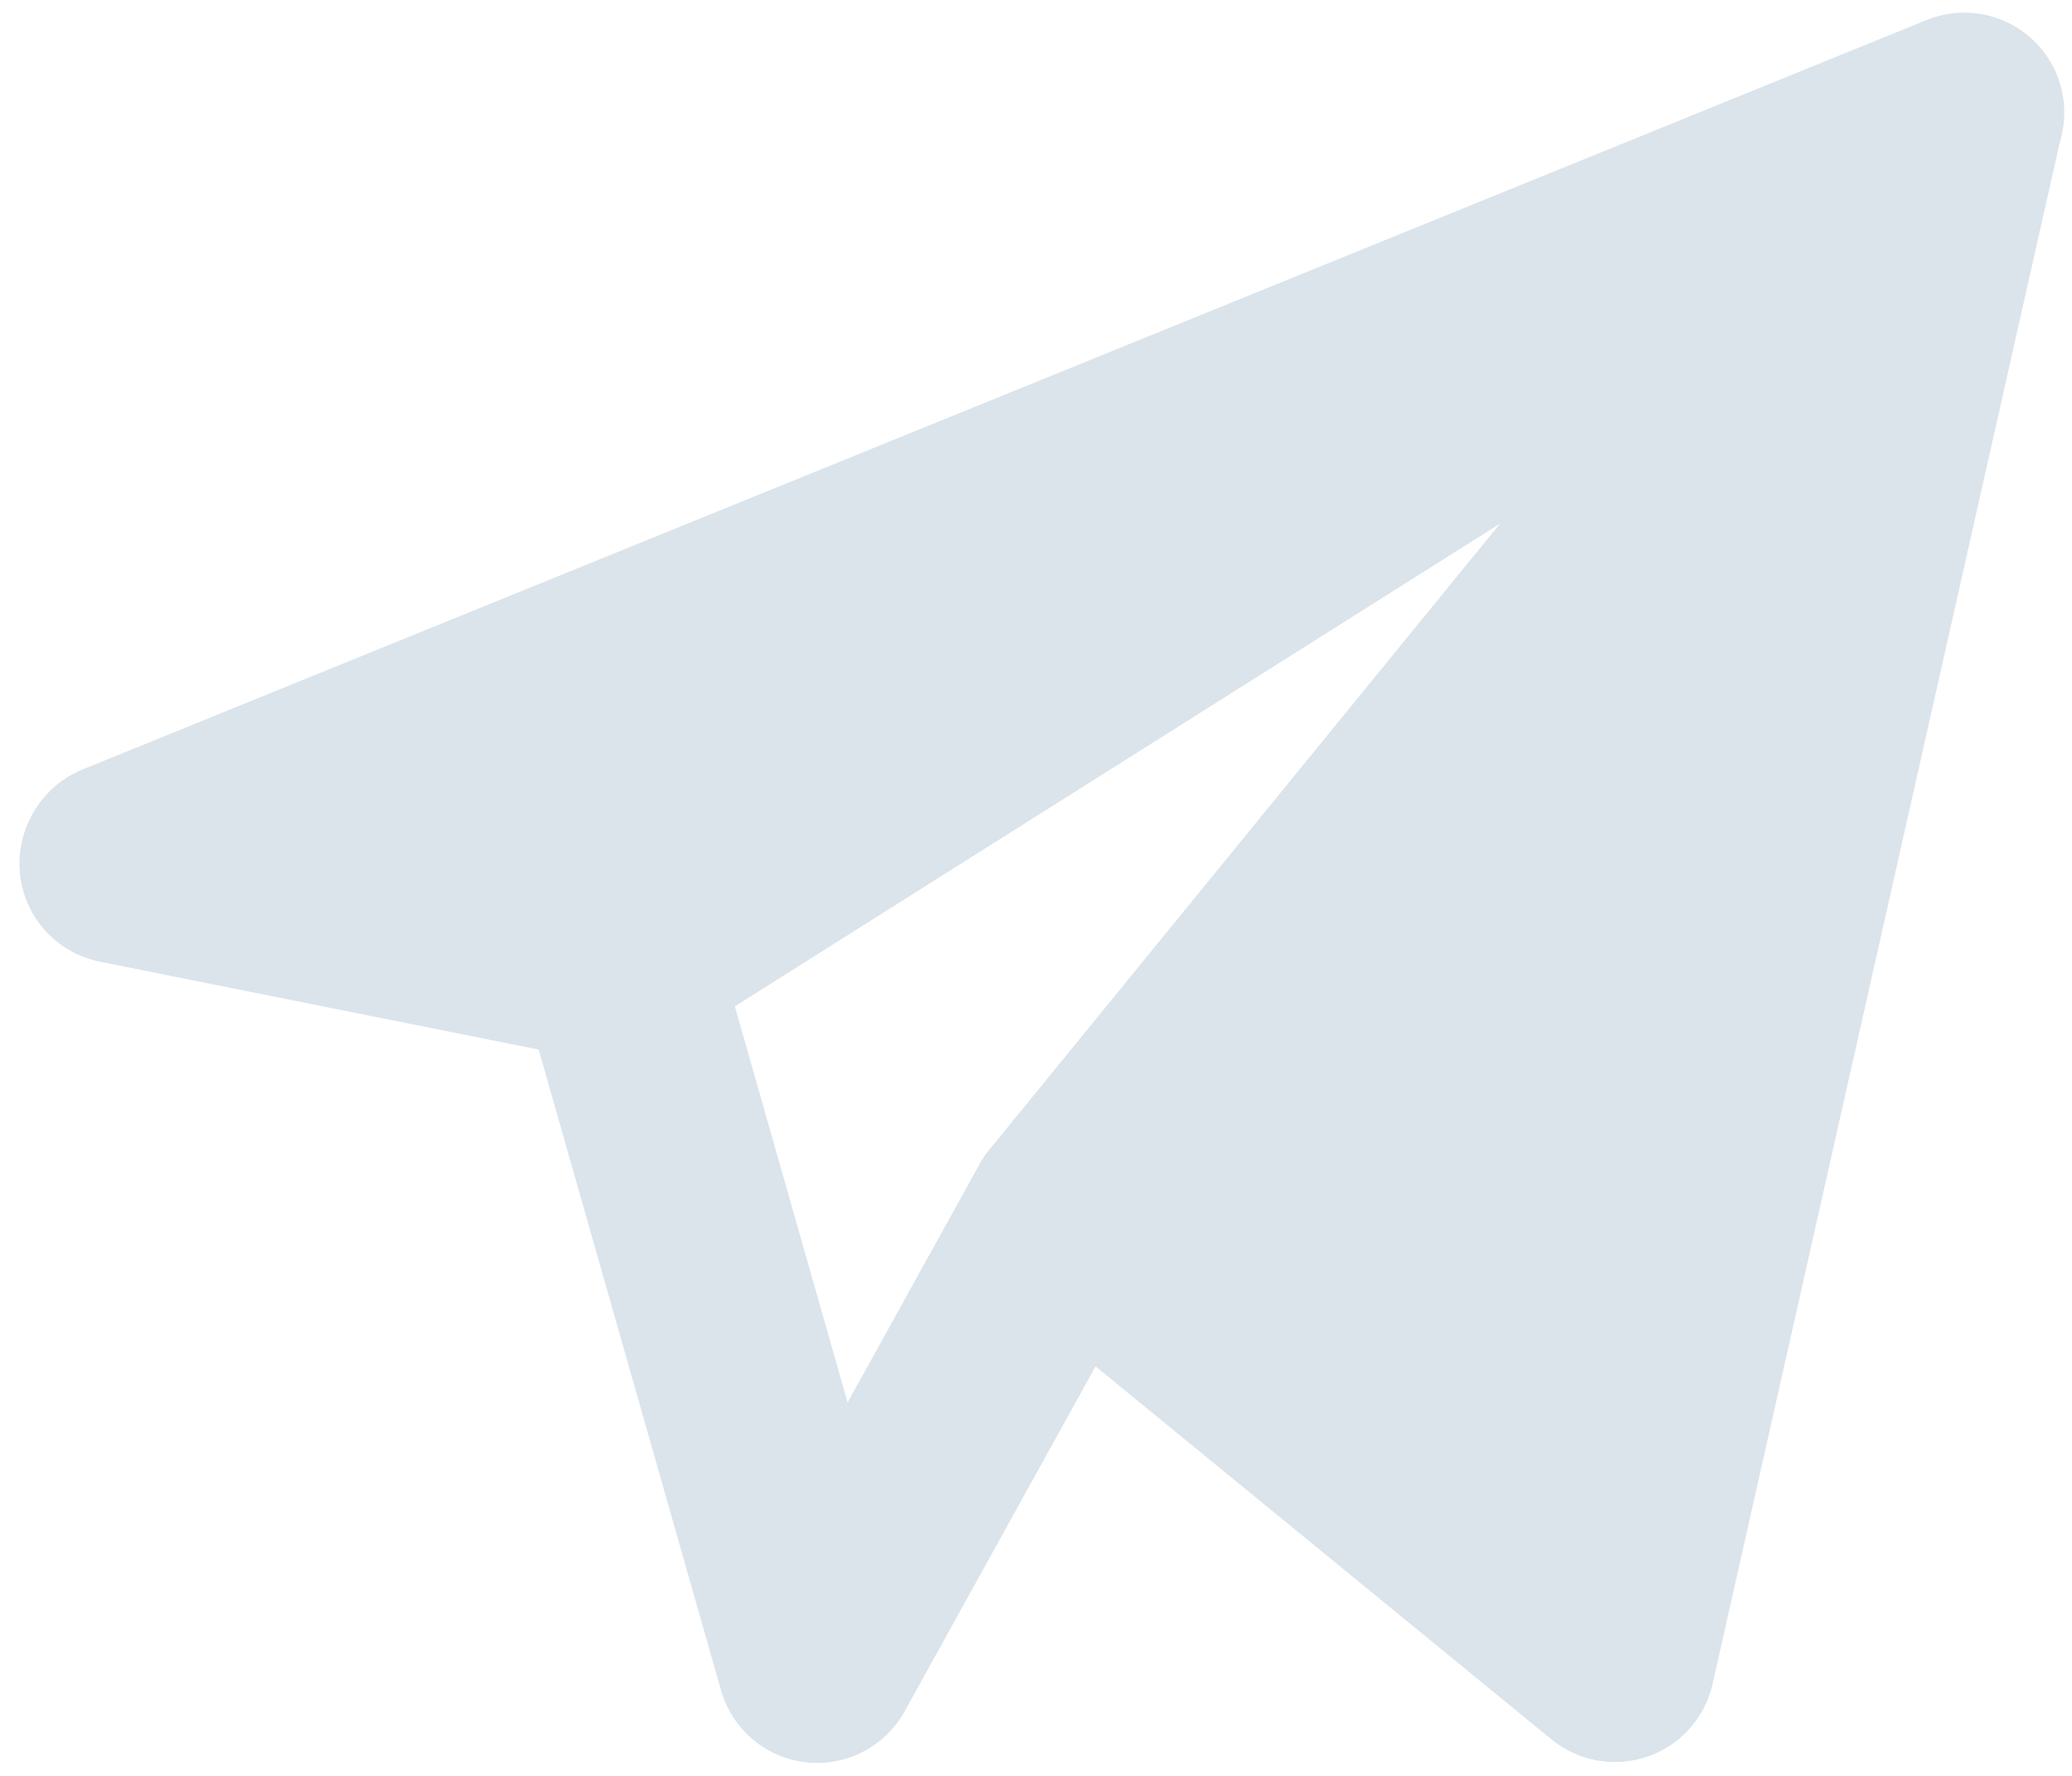
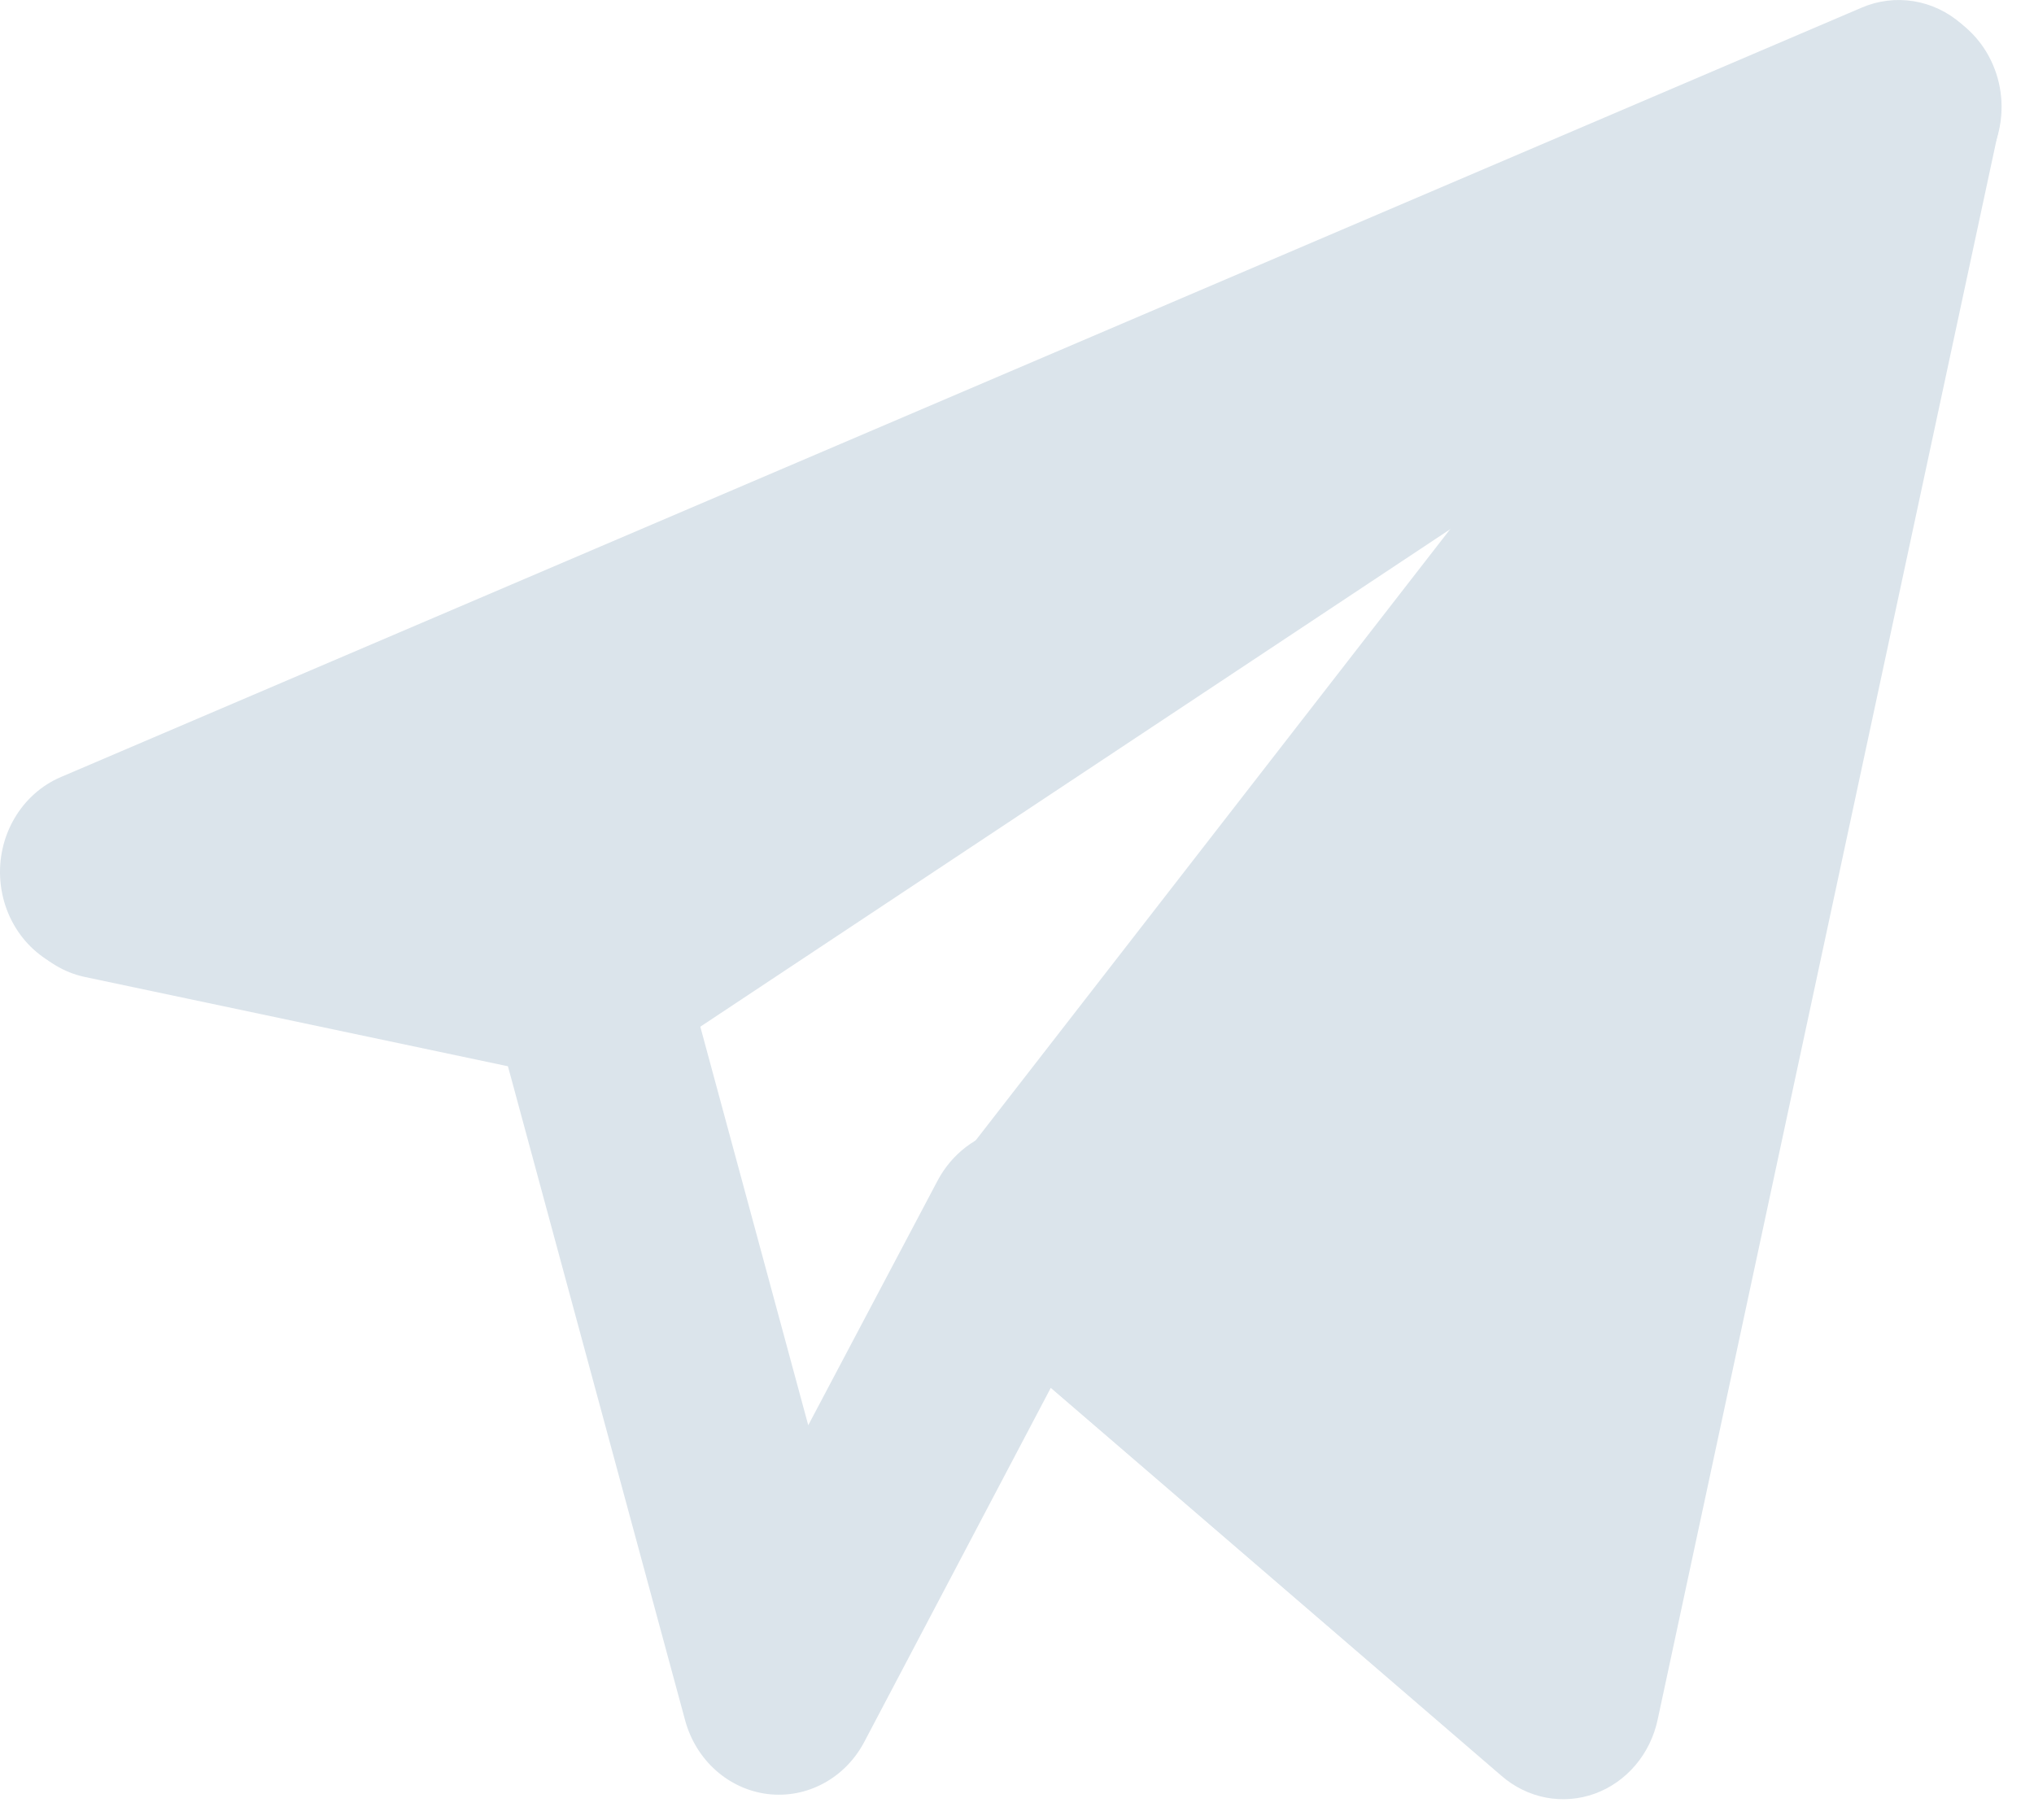
- <svg xmlns="http://www.w3.org/2000/svg" width="98" height="84" viewBox="0 0 98 84" fill="none">
-   <path fill-rule="evenodd" clip-rule="evenodd" d="M95.945 1.733C96.603 2.292 97.096 3.021 97.369 3.841C97.642 4.66 97.686 5.539 97.494 6.381L80.981 79.653C80.804 80.438 80.429 81.164 79.893 81.763C79.357 82.363 78.677 82.816 77.917 83.079C77.157 83.342 76.342 83.407 75.55 83.267C74.758 83.128 74.015 82.788 73.391 82.281L51.817 64.63L42.776 80.967C42.321 81.782 41.634 82.444 40.804 82.869C39.973 83.294 39.035 83.464 38.108 83.357C37.181 83.25 36.306 82.871 35.594 82.268C34.882 81.665 34.365 80.864 34.107 79.967L25.478 49.646L4.728 45.489C3.729 45.29 2.82 44.775 2.138 44.019C1.456 43.263 1.036 42.306 0.941 41.292C0.847 40.278 1.082 39.261 1.612 38.391C2.142 37.522 2.939 36.847 3.884 36.467L91.081 1.008C91.881 0.673 92.757 0.563 93.614 0.691C94.472 0.819 95.278 1.18 95.945 1.733V1.733ZM22.026 39.252L30.185 40.88C31.032 41.055 31.816 41.458 32.452 42.046C33.087 42.633 33.551 43.383 33.793 44.214L40.089 66.337L46.345 55.04C46.682 54.437 47.147 53.915 47.708 53.511C48.268 53.107 48.91 52.83 49.589 52.701C50.268 52.572 50.967 52.594 51.636 52.764C52.306 52.934 52.93 53.249 53.465 53.687L73.469 70.102L86.315 13.108L22.026 39.252Z" fill="#DBE4EB" />
-   <path fill-rule="evenodd" clip-rule="evenodd" d="M97.495 6.381C97.726 5.345 97.601 4.261 97.141 3.304C96.681 2.347 95.912 1.573 94.959 1.106C94.005 0.64 92.922 0.508 91.884 0.732C90.846 0.956 89.914 1.523 89.238 2.341L46.816 54.353C46.023 55.324 45.648 56.569 45.773 57.816C45.898 59.062 46.513 60.208 47.483 61.002L73.41 82.281C74.035 82.788 74.778 83.128 75.57 83.267C76.362 83.407 77.177 83.342 77.936 83.079C78.696 82.816 79.377 82.363 79.913 81.763C80.449 81.164 80.823 80.438 81 79.653L97.495 6.381Z" fill="#DBE4EB" />
-   <path fill-rule="evenodd" clip-rule="evenodd" d="M95.396 9.343C96.404 8.719 97.14 7.739 97.459 6.597C97.778 5.455 97.657 4.236 97.119 3.179C96.581 2.123 95.665 1.308 94.555 0.894C93.444 0.481 92.218 0.501 91.12 0.949L3.924 36.388C2.979 36.768 2.182 37.443 1.651 38.313C1.121 39.182 0.886 40.2 0.981 41.214C1.075 42.228 1.495 43.184 2.177 43.94C2.86 44.696 3.768 45.212 4.767 45.41L28.302 50.137C29.484 50.377 30.713 50.152 31.734 49.509L95.396 9.343Z" fill="#DBE4EB" />
+ <svg xmlns="http://www.w3.org/2000/svg" width="57" height="51" viewBox="0 0 57 51" fill="none">
+   <path fill-rule="evenodd" clip-rule="evenodd" d="M54.967 0.67C55.348 1.01 55.633 1.453 55.791 1.951C55.949 2.449 55.974 2.983 55.863 3.495L46.32 48.036C46.216 48.514 45.997 48.956 45.686 49.321C45.374 49.686 44.98 49.962 44.539 50.123C44.099 50.28 43.629 50.317 43.172 50.229C42.715 50.141 42.287 49.932 41.929 49.622L29.447 38.892L24.216 48.823C23.953 49.319 23.556 49.721 23.075 49.979C22.595 50.238 22.052 50.341 21.515 50.276C20.979 50.211 20.473 49.98 20.061 49.614C19.649 49.247 19.35 48.761 19.201 48.215L14.208 29.784L2.203 27.256C1.625 27.136 1.099 26.822 0.704 26.363C0.31 25.903 0.067 25.322 0.012 24.705C-0.043 24.089 0.093 23.47 0.4 22.942C0.707 22.413 1.168 22.003 1.715 21.772L52.164 0.217C52.626 0.017 53.132 -0.046 53.626 0.034C54.119 0.113 54.583 0.333 54.967 0.67ZM12.199 23.477L16.92 24.466C17.411 24.571 17.866 24.815 18.234 25.172C18.602 25.53 18.87 25.987 19.008 26.493L22.65 39.941L26.281 33.074C26.477 32.708 26.746 32.391 27.069 32.144C27.392 31.897 27.762 31.727 28.154 31.643C28.551 31.562 28.961 31.574 29.353 31.679C29.746 31.785 30.111 31.98 30.423 32.252L41.997 42.23L49.429 7.585L12.199 23.477Z" fill="#DBE4EB" />
+   <path fill-rule="evenodd" clip-rule="evenodd" d="M54.797 5.439C55.38 5.059 55.806 4.463 55.99 3.769C56.175 3.075 56.105 2.334 55.793 1.692C55.482 1.05 54.952 0.554 54.31 0.303C53.667 0.052 52.958 0.063 52.323 0.336L1.862 21.891C1.322 22.129 0.868 22.543 0.568 23.07C0.267 23.599 0.135 24.214 0.191 24.826C0.247 25.439 0.487 26.017 0.878 26.475C1.268 26.934 1.788 27.249 2.361 27.375L15.978 30.249C16.666 30.389 17.378 30.253 17.975 29.867L54.797 5.439Z" fill="#DBE4EB" />
+   <path fill-rule="evenodd" clip-rule="evenodd" d="M56.01 3.638C56.144 3.006 56.072 2.344 55.804 1.76C55.536 1.176 55.089 0.704 54.535 0.419C53.984 0.135 53.357 0.056 52.757 0.194C52.157 0.333 51.62 0.681 51.233 1.182L26.689 32.8C26.23 33.39 26.013 34.147 26.086 34.905C26.158 35.663 26.514 36.359 27.075 36.842L42.076 49.765C42.434 50.077 42.863 50.287 43.321 50.375C43.778 50.462 44.25 50.425 44.69 50.266C45.13 50.106 45.523 49.831 45.833 49.465C46.142 49.1 46.356 48.657 46.456 48.18L56.01 3.638Z" fill="#DBE4EB" />
</svg>
